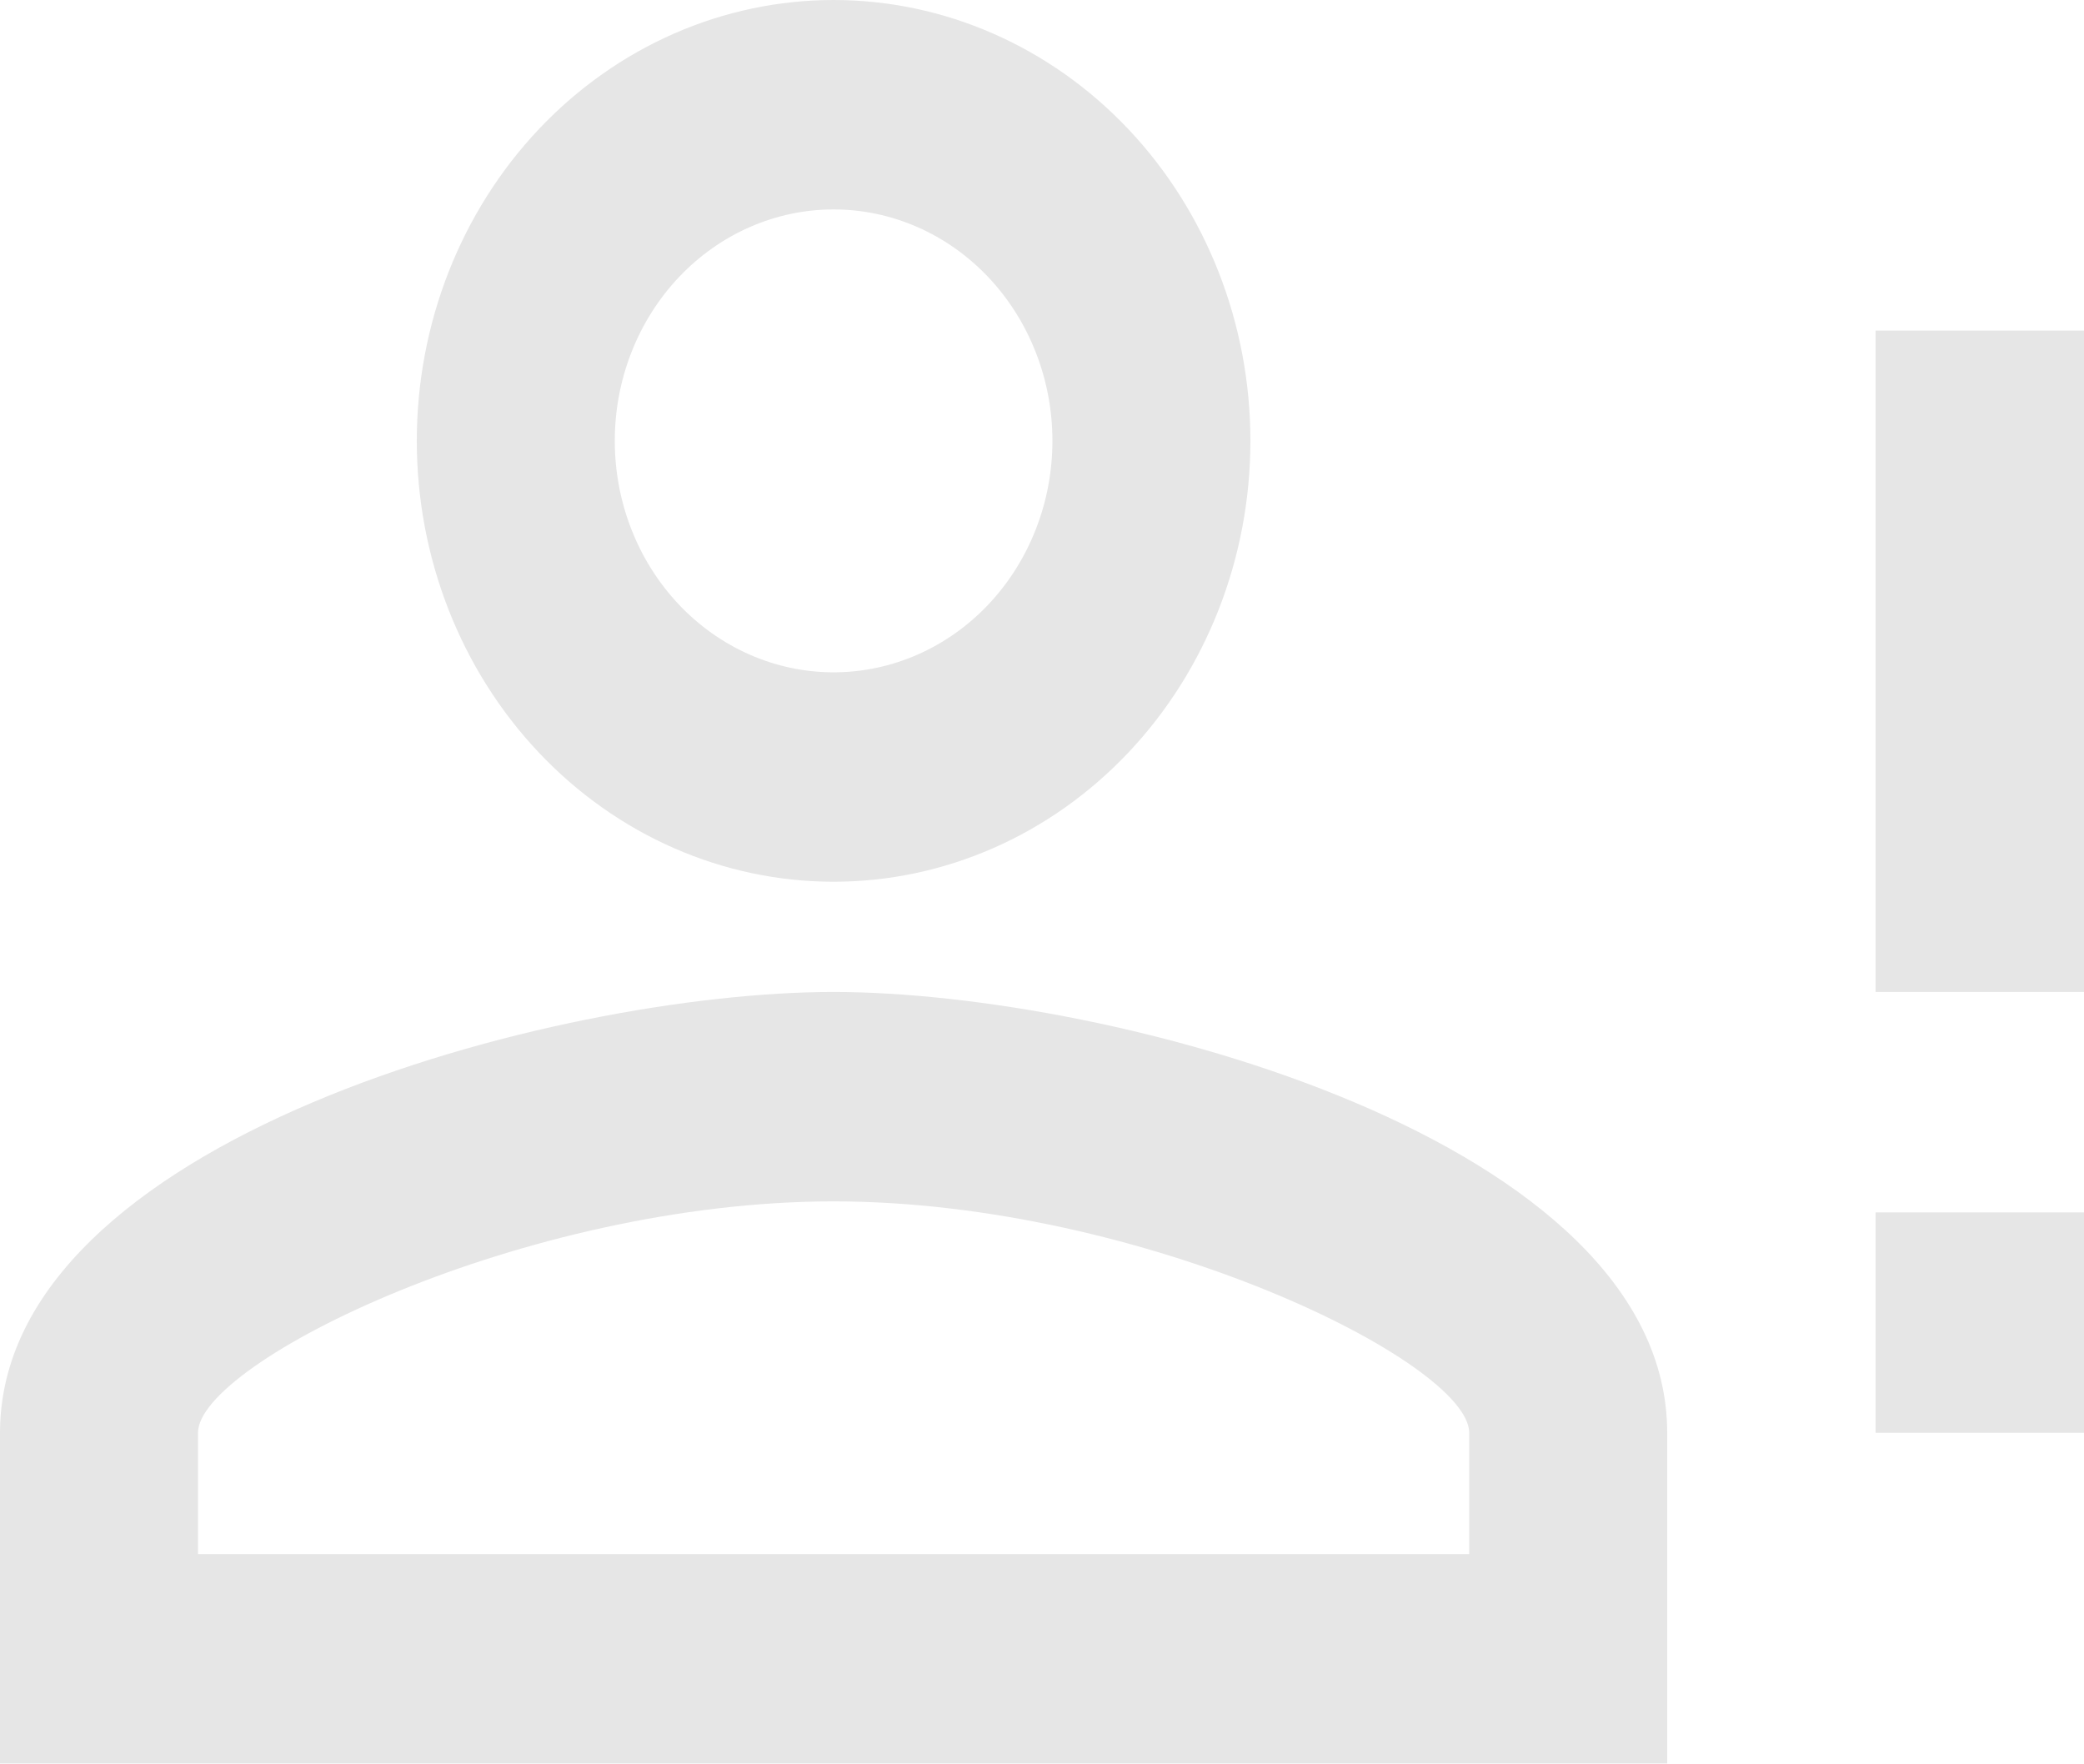
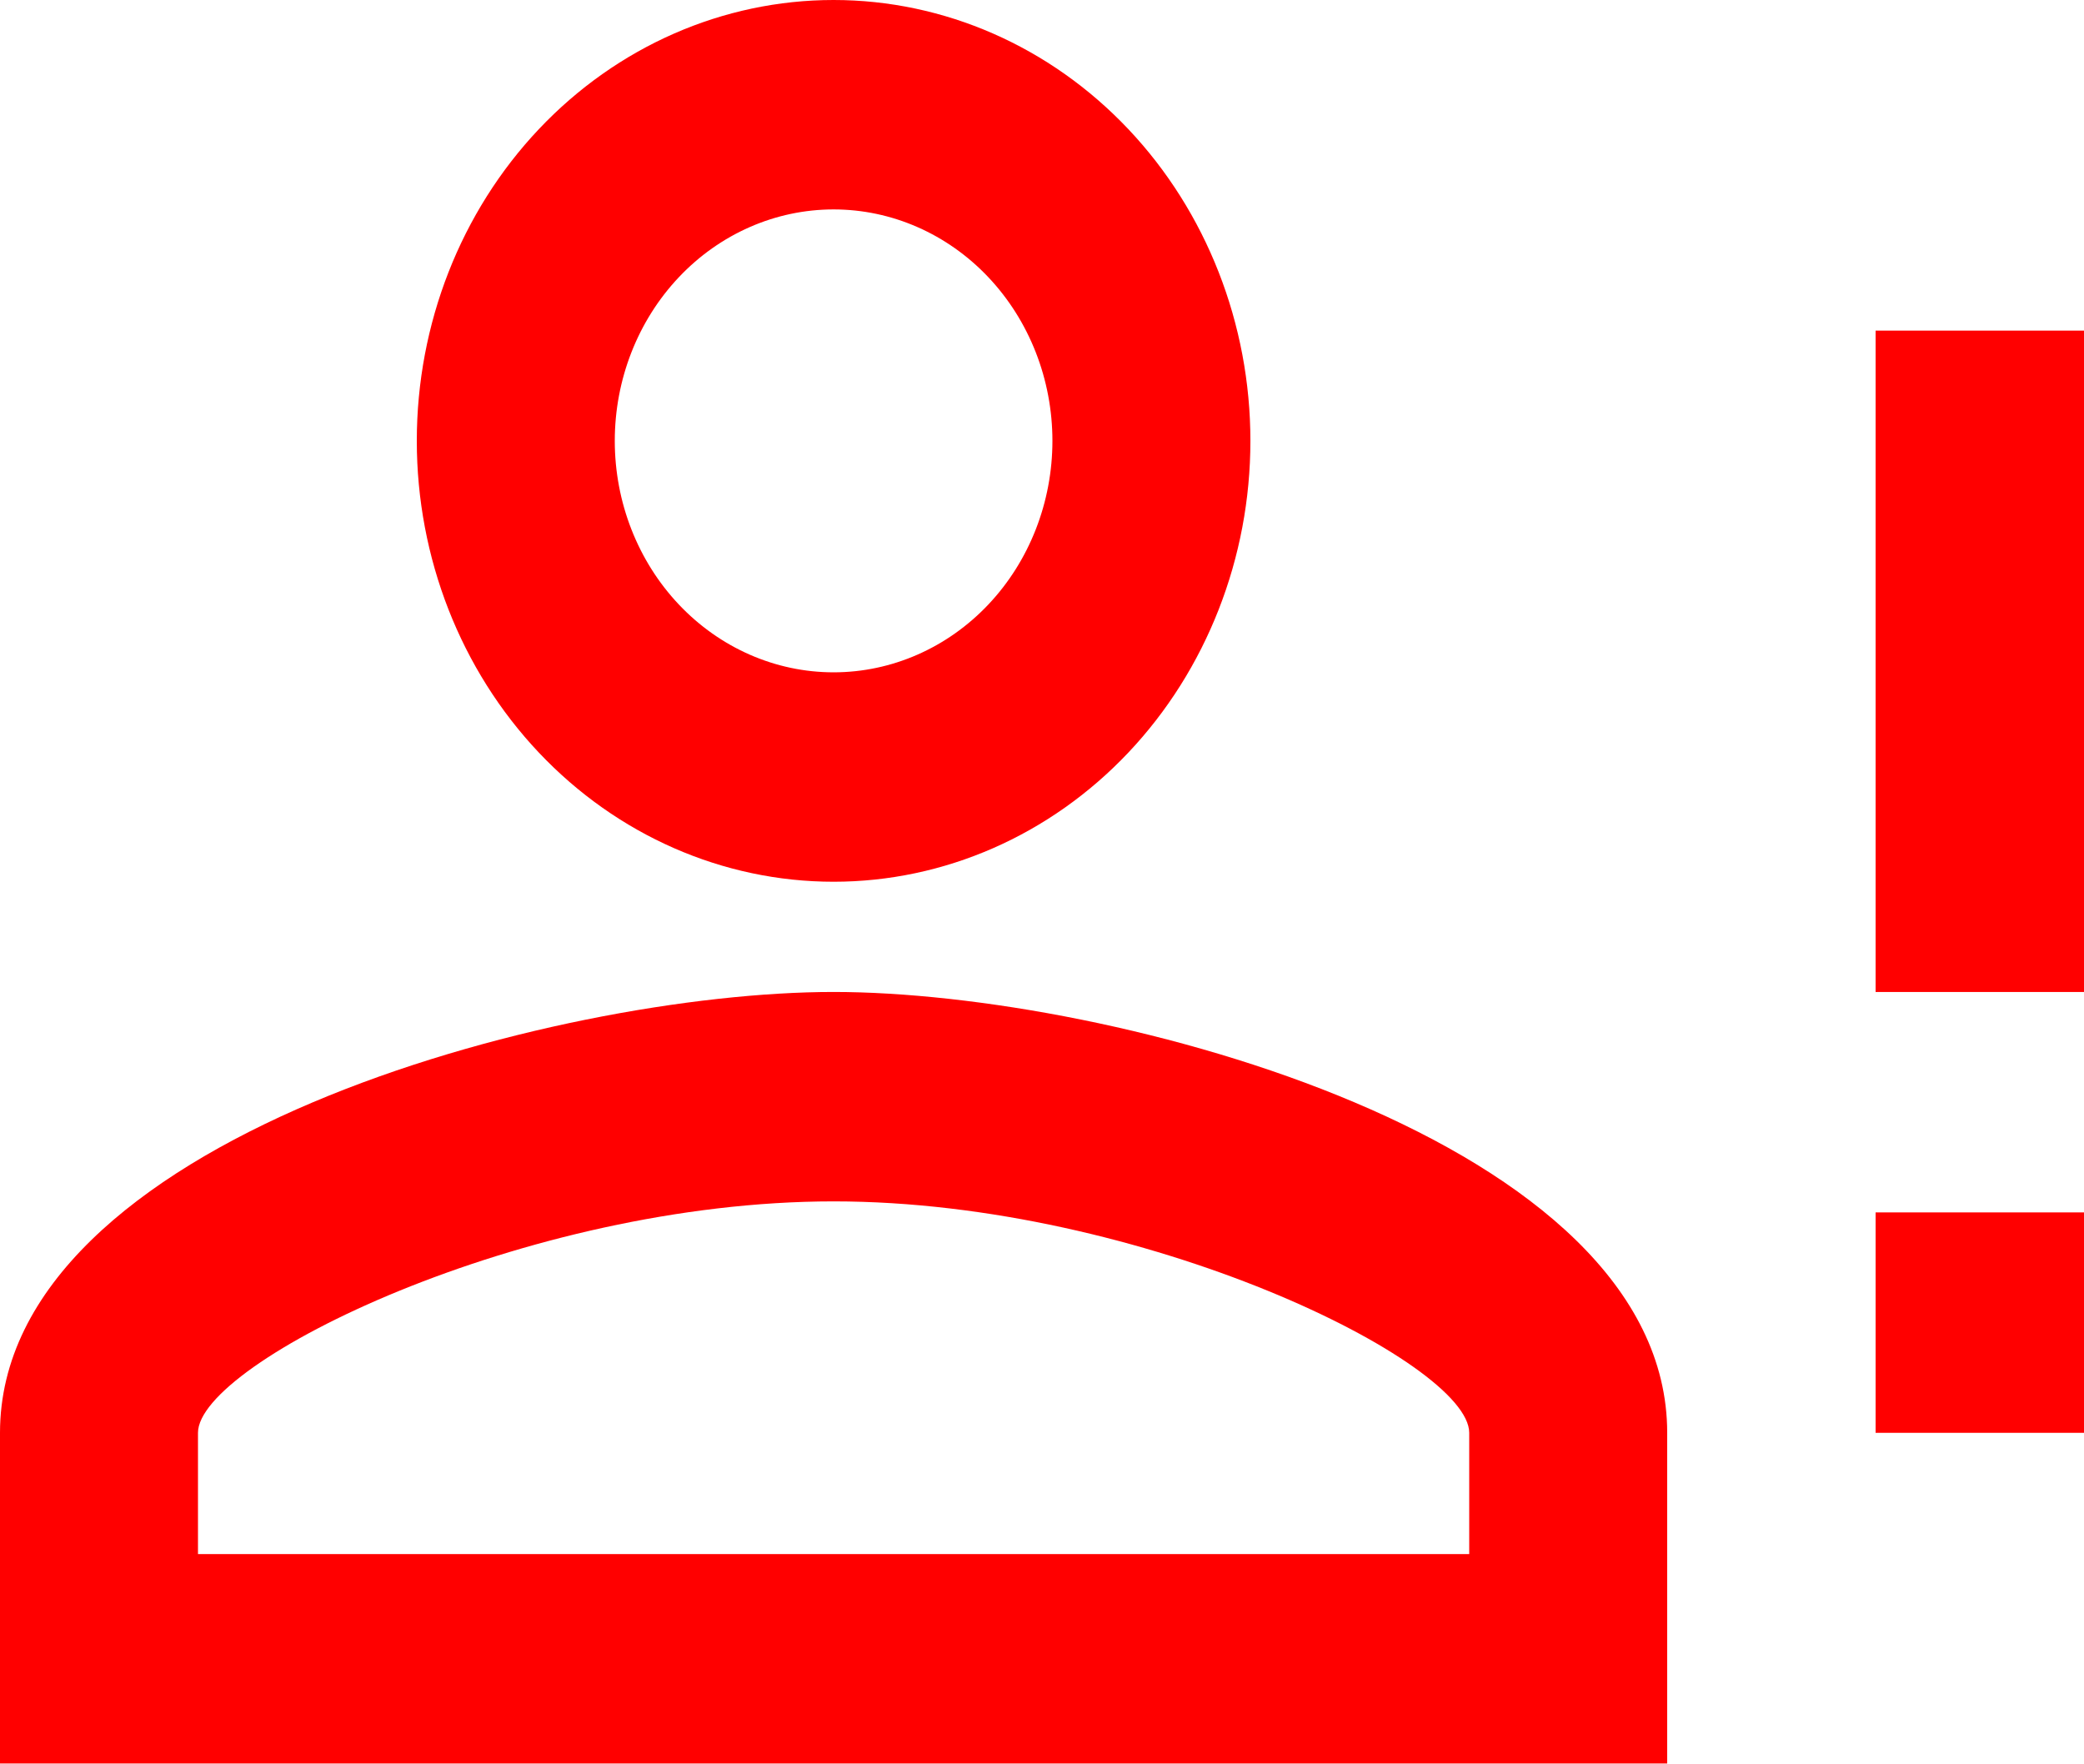
<svg xmlns="http://www.w3.org/2000/svg" width="780" height="660" viewBox="0 0 780 660" fill="none">
-   <path d="M702 330V123.75H780V371.25H702M702 536.25H780V453.75H702M312 371.25C416.13 371.25 624 426.525 624 536.25V660H0V536.25C0 426.525 207.87 371.25 312 371.25ZM312 0C353.374 0 393.053 17.384 422.309 48.327C451.564 79.271 468 121.239 468 165C468 208.761 451.564 250.729 422.309 281.673C393.053 312.616 353.374 330 312 330C270.626 330 230.947 312.616 201.691 281.673C172.436 250.729 156 208.761 156 165C156 121.239 172.436 79.271 201.691 48.327C230.947 17.384 270.626 0 312 0ZM312 449.625C196.17 449.625 74.1 509.85 74.1 536.25V581.625H549.9V536.25C549.9 509.85 427.83 449.625 312 449.625ZM312 78.375C290.279 78.375 269.447 87.501 254.088 103.747C238.729 119.992 230.1 142.026 230.1 165C230.1 187.974 238.729 210.008 254.088 226.253C269.447 242.498 290.279 251.625 312 251.625C333.721 251.625 354.553 242.498 369.912 226.253C385.271 210.008 393.9 187.974 393.9 165C393.9 142.026 385.271 119.992 369.912 103.747C354.553 87.501 333.721 78.375 312 78.375Z" fill="black" fill-opacity="0.1" />
+   <path d="M702 330V123.75H780V371.25H702M702 536.25H780V453.75H702M312 371.25C416.13 371.25 624 426.525 624 536.25V660H0V536.25C0 426.525 207.87 371.25 312 371.25ZM312 0C353.374 0 393.053 17.384 422.309 48.327C451.564 79.271 468 121.239 468 165C468 208.761 451.564 250.729 422.309 281.673C393.053 312.616 353.374 330 312 330C270.626 330 230.947 312.616 201.691 281.673C172.436 250.729 156 208.761 156 165C156 121.239 172.436 79.271 201.691 48.327C230.947 17.384 270.626 0 312 0ZM312 449.625C196.17 449.625 74.1 509.85 74.1 536.25V581.625H549.9V536.25C549.9 509.85 427.83 449.625 312 449.625ZM312 78.375C290.279 78.375 269.447 87.501 254.088 103.747C238.729 119.992 230.1 142.026 230.1 165C230.1 187.974 238.729 210.008 254.088 226.253C269.447 242.498 290.279 251.625 312 251.625C333.721 251.625 354.553 242.498 369.912 226.253C385.271 210.008 393.9 187.974 393.9 165C393.9 142.026 385.271 119.992 369.912 103.747C354.553 87.501 333.721 78.375 312 78.375Z" fill="red" fill-opacity="1" />
</svg>
